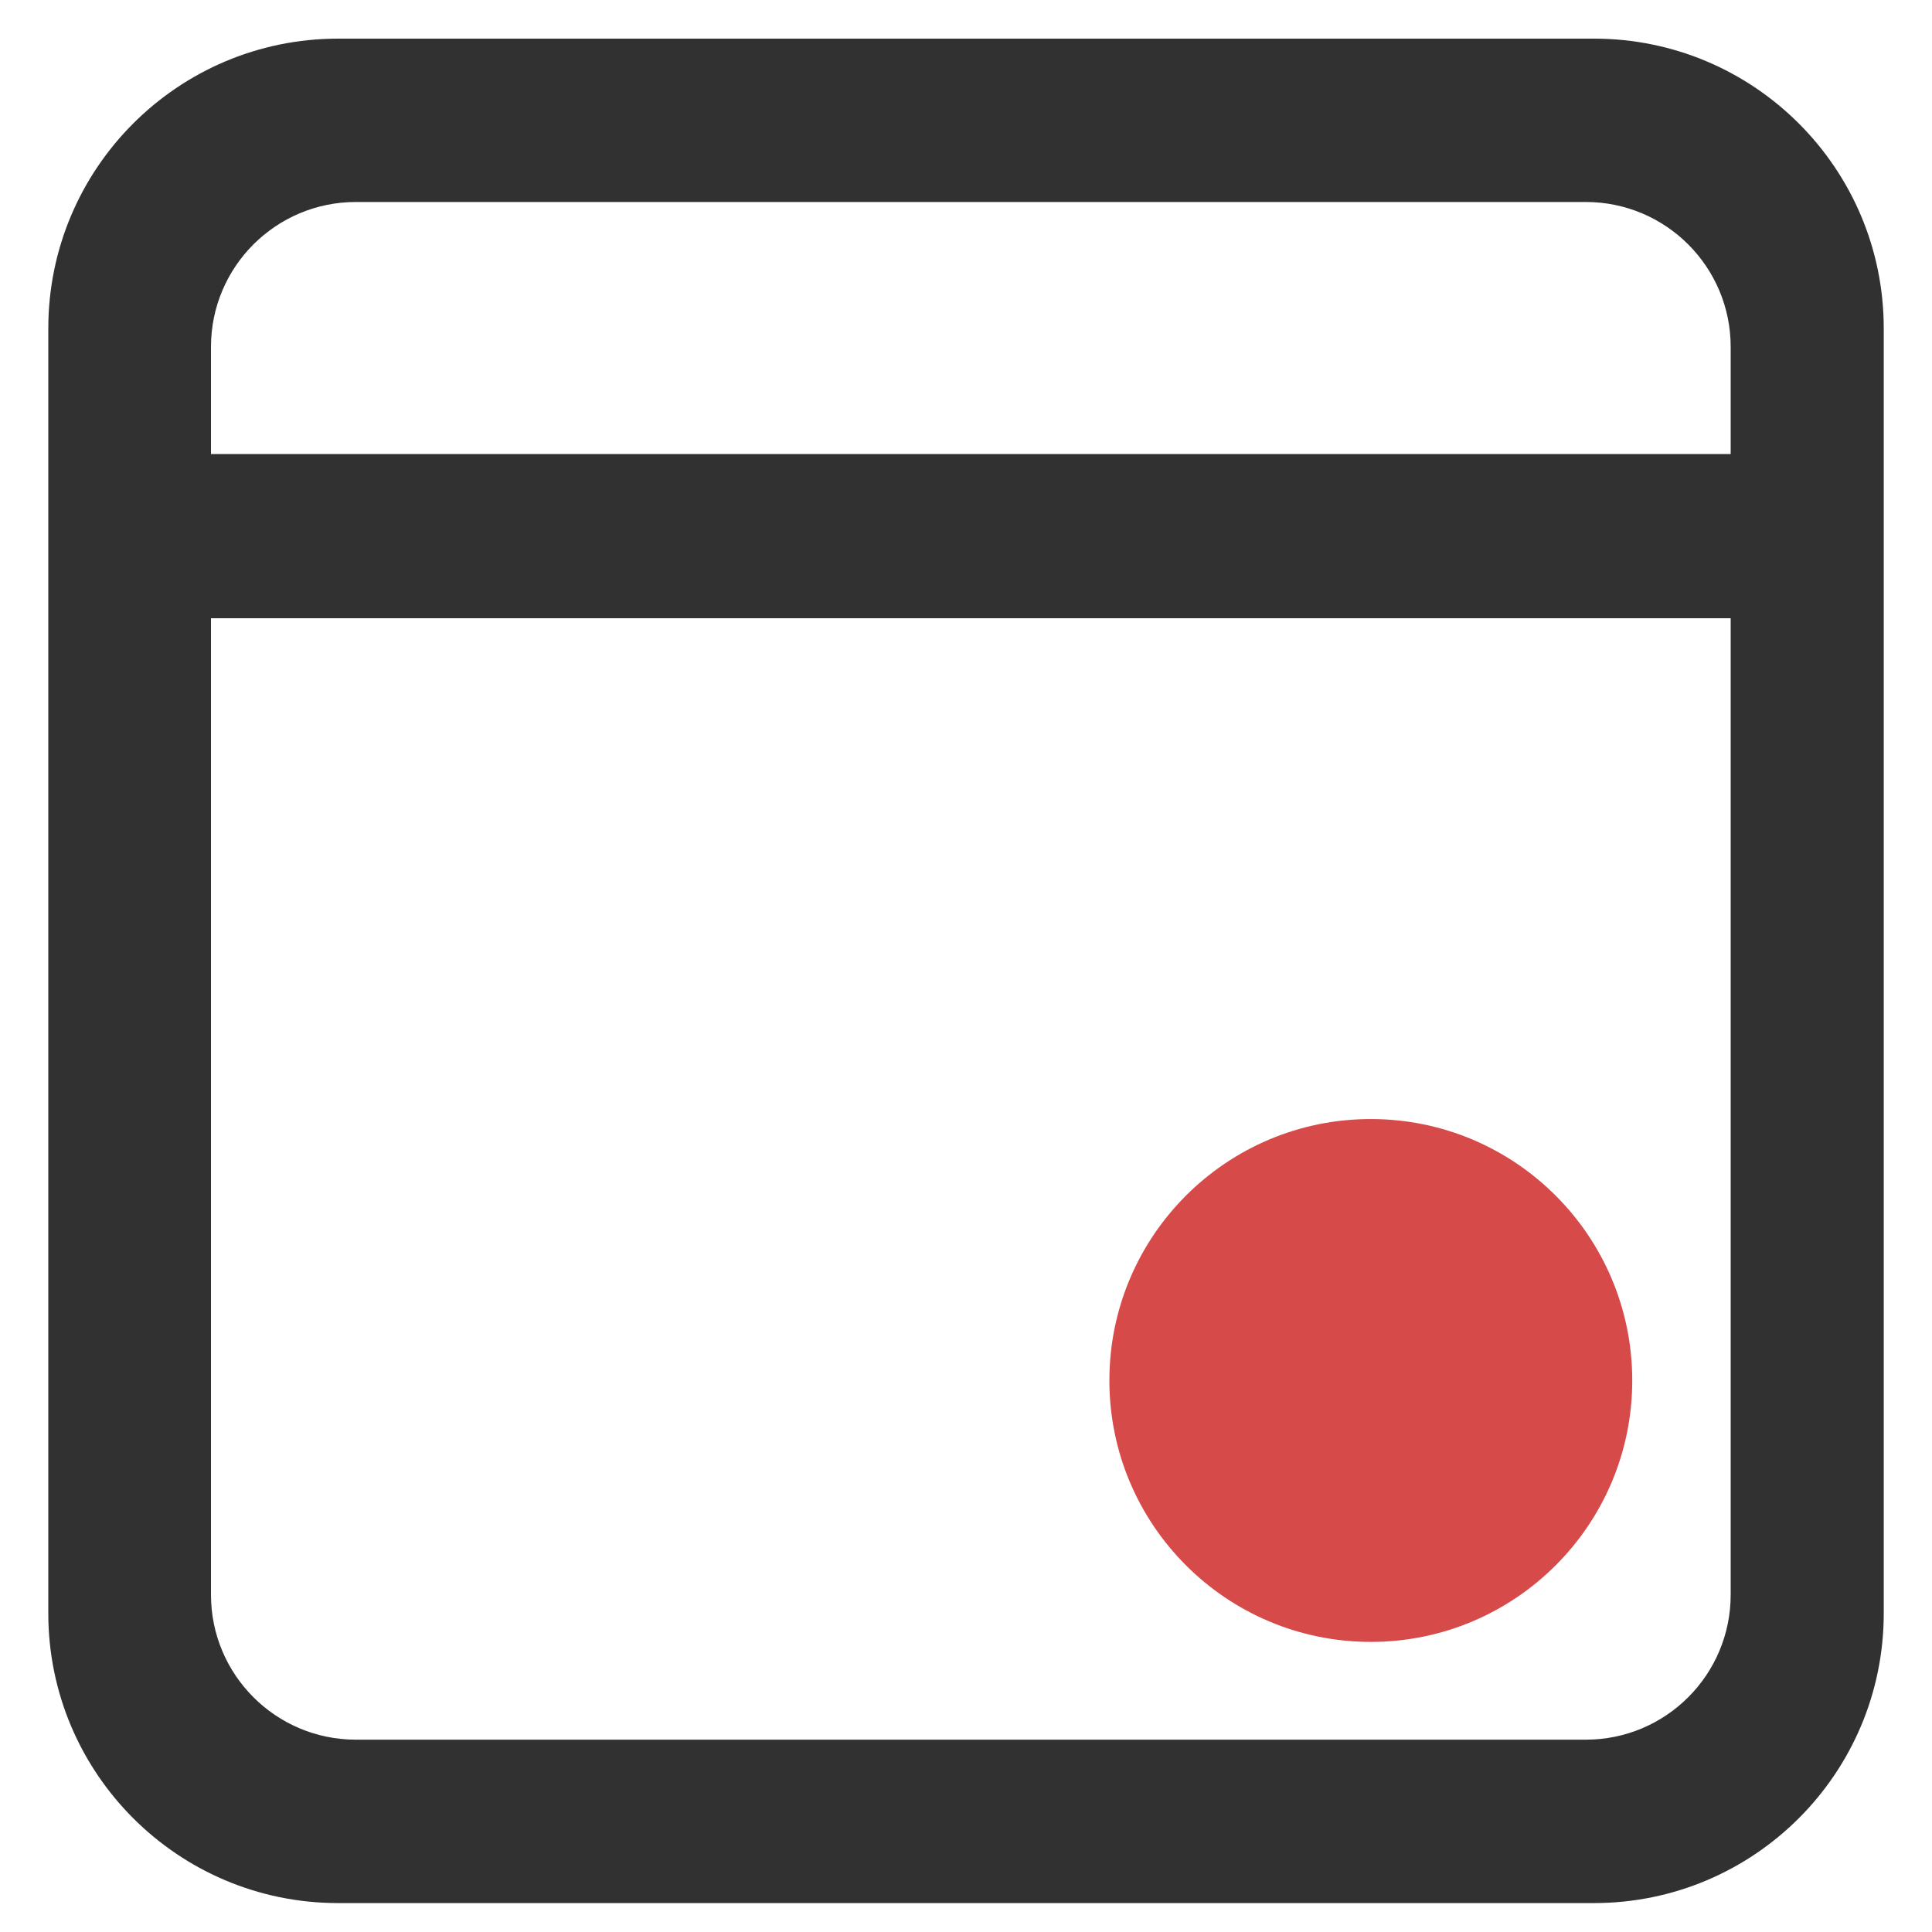
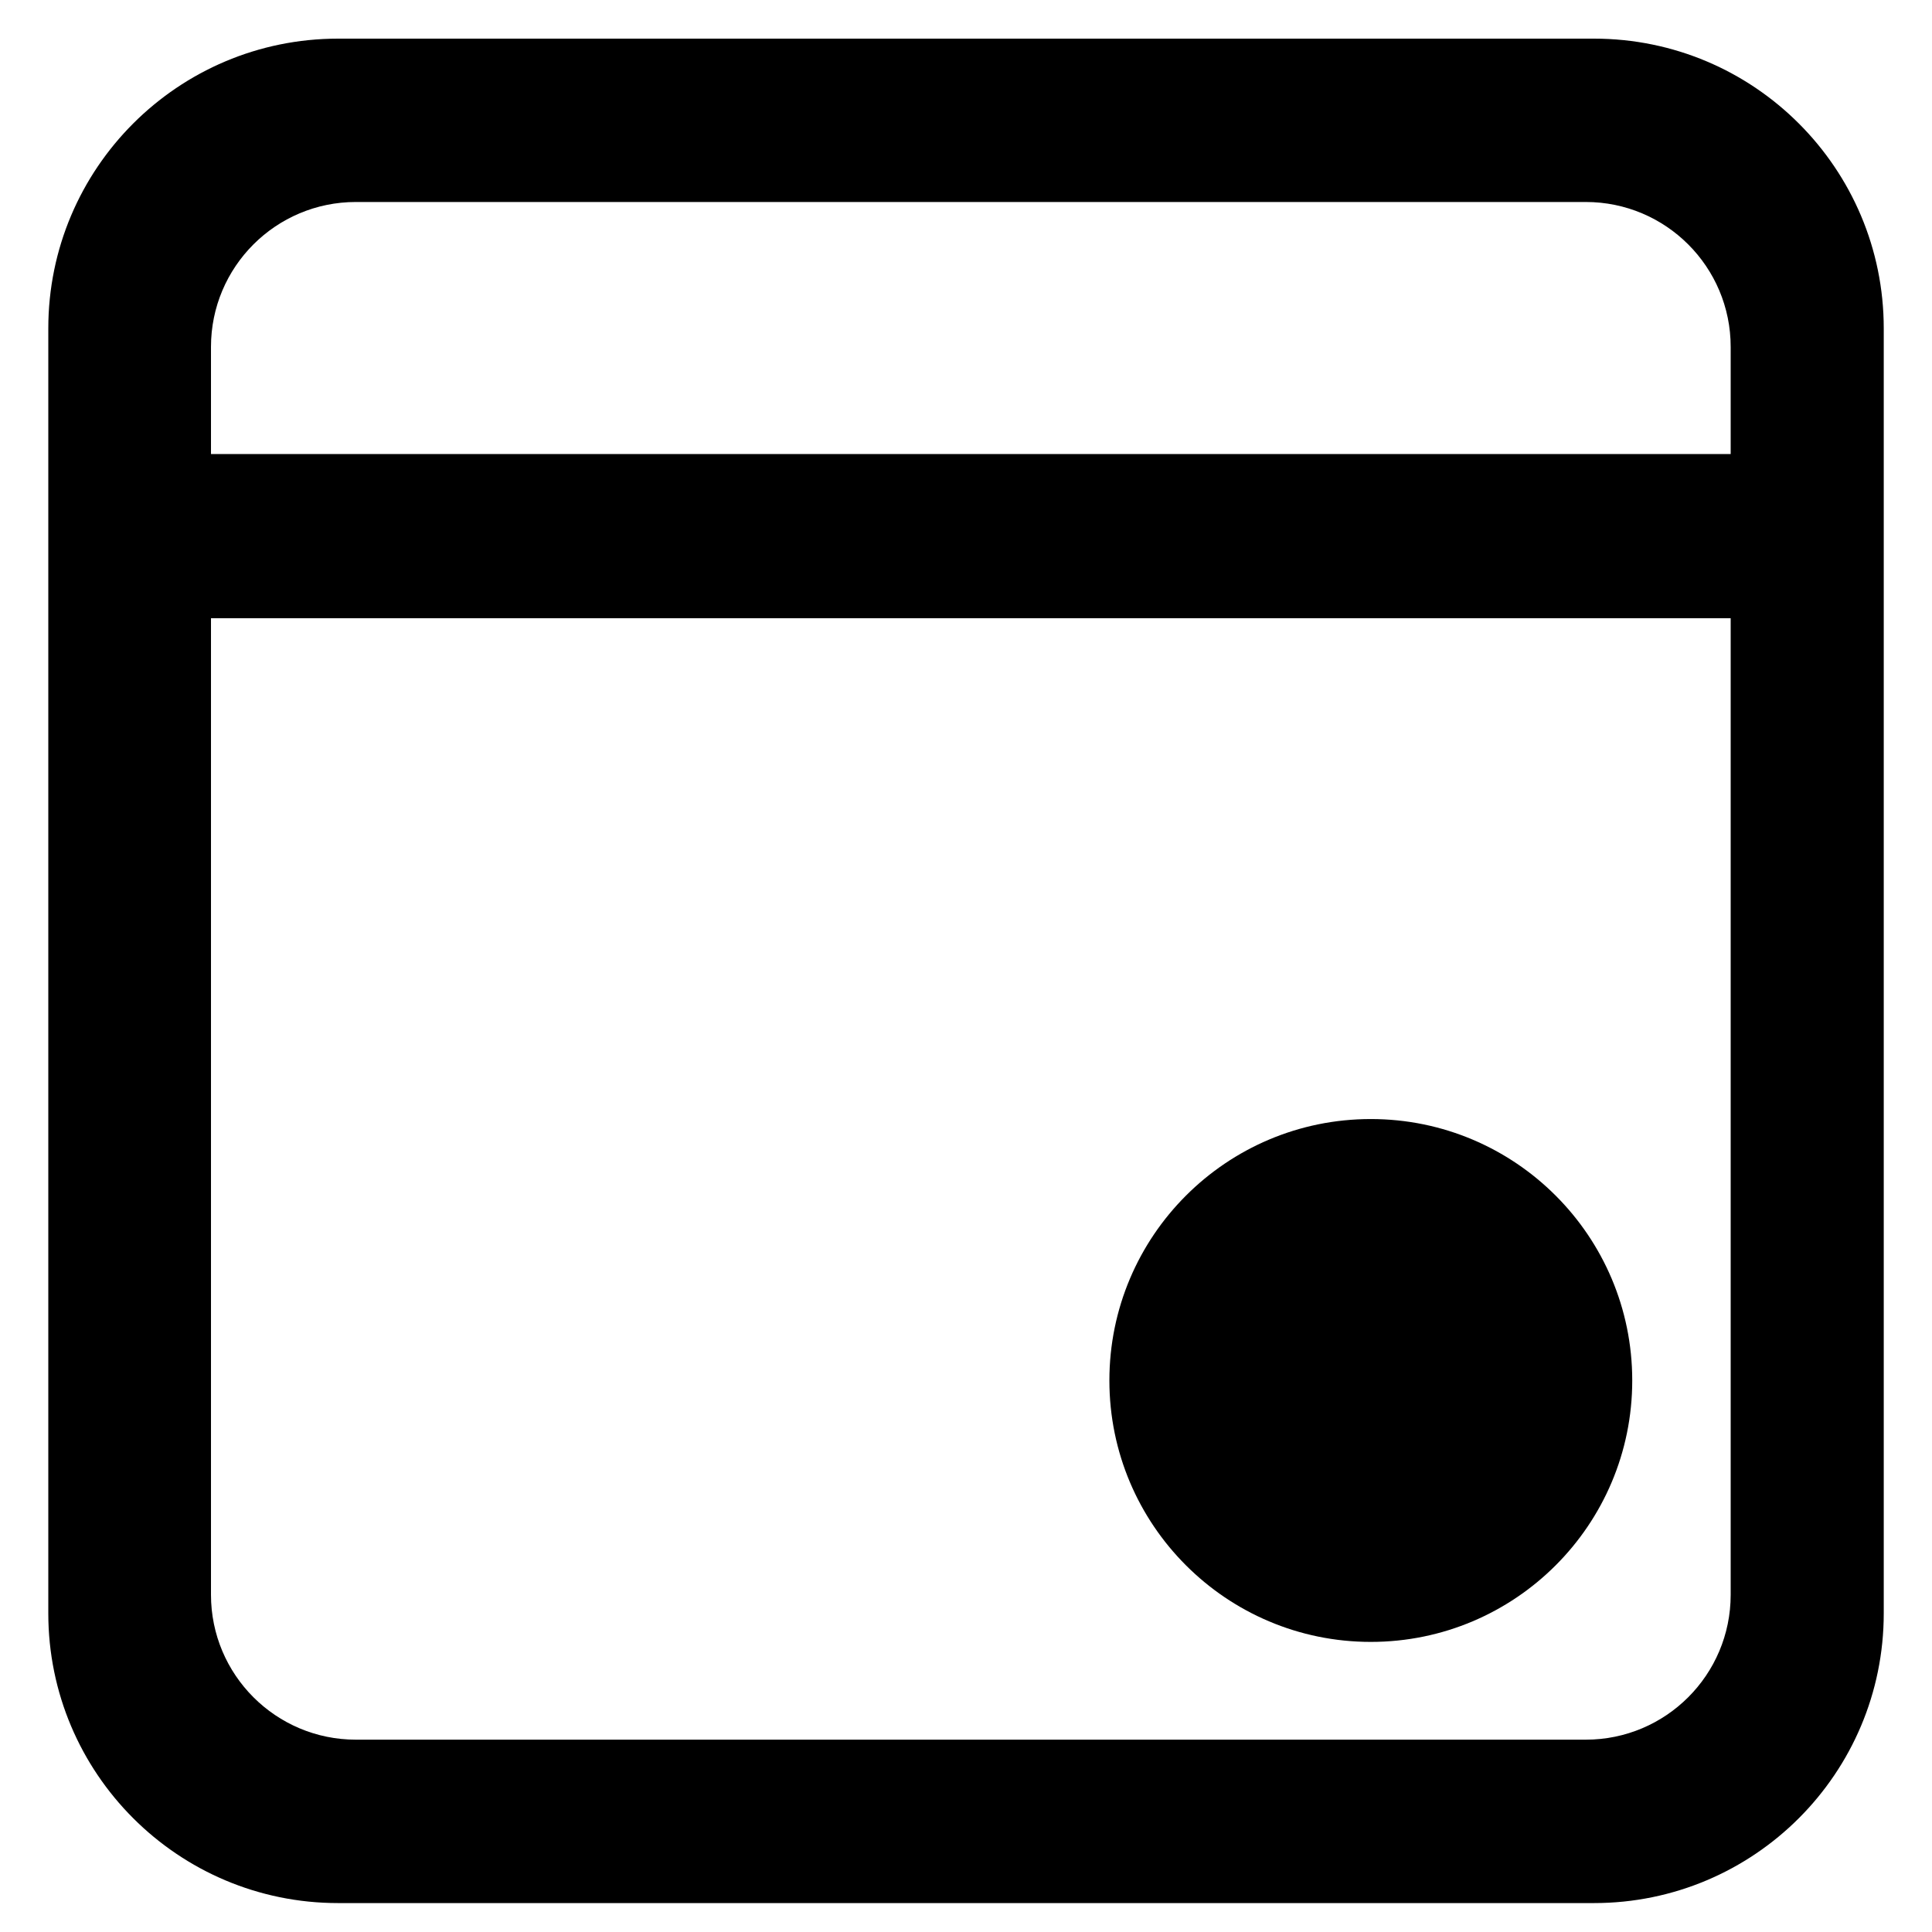
<svg xmlns="http://www.w3.org/2000/svg" viewBox="0 0 200 200">
-   <defs>
-     <style>
-       .cls-1 {
-         fill: #313131;
-         fill-rule: evenodd;
-       }
- 
-       .cls-2 {
-         fill: #d64a4a;
-       }
-     </style>
-   </defs>
  <path class="cls-1" d="M165.005,197.006H35a30,30,0,0,1-30-30V34A30,30,0,0,1,35,4H165.005a30,30,0,0,1,30,30V167.006A30,30,0,0,1,165.005,197.006ZM21.841,165.09a15,15,0,0,0,15,15H164.159a15,15,0,0,0,15-15V64H21.841V165.09ZM164.159,20.91H36.841a15,15,0,0,0-15,15V47H179.159V35.91A15,15,0,0,0,164.159,20.91Z" />
  <circle class="cls-2" cx="141.906" cy="142.906" r="27.063" />
</svg>
